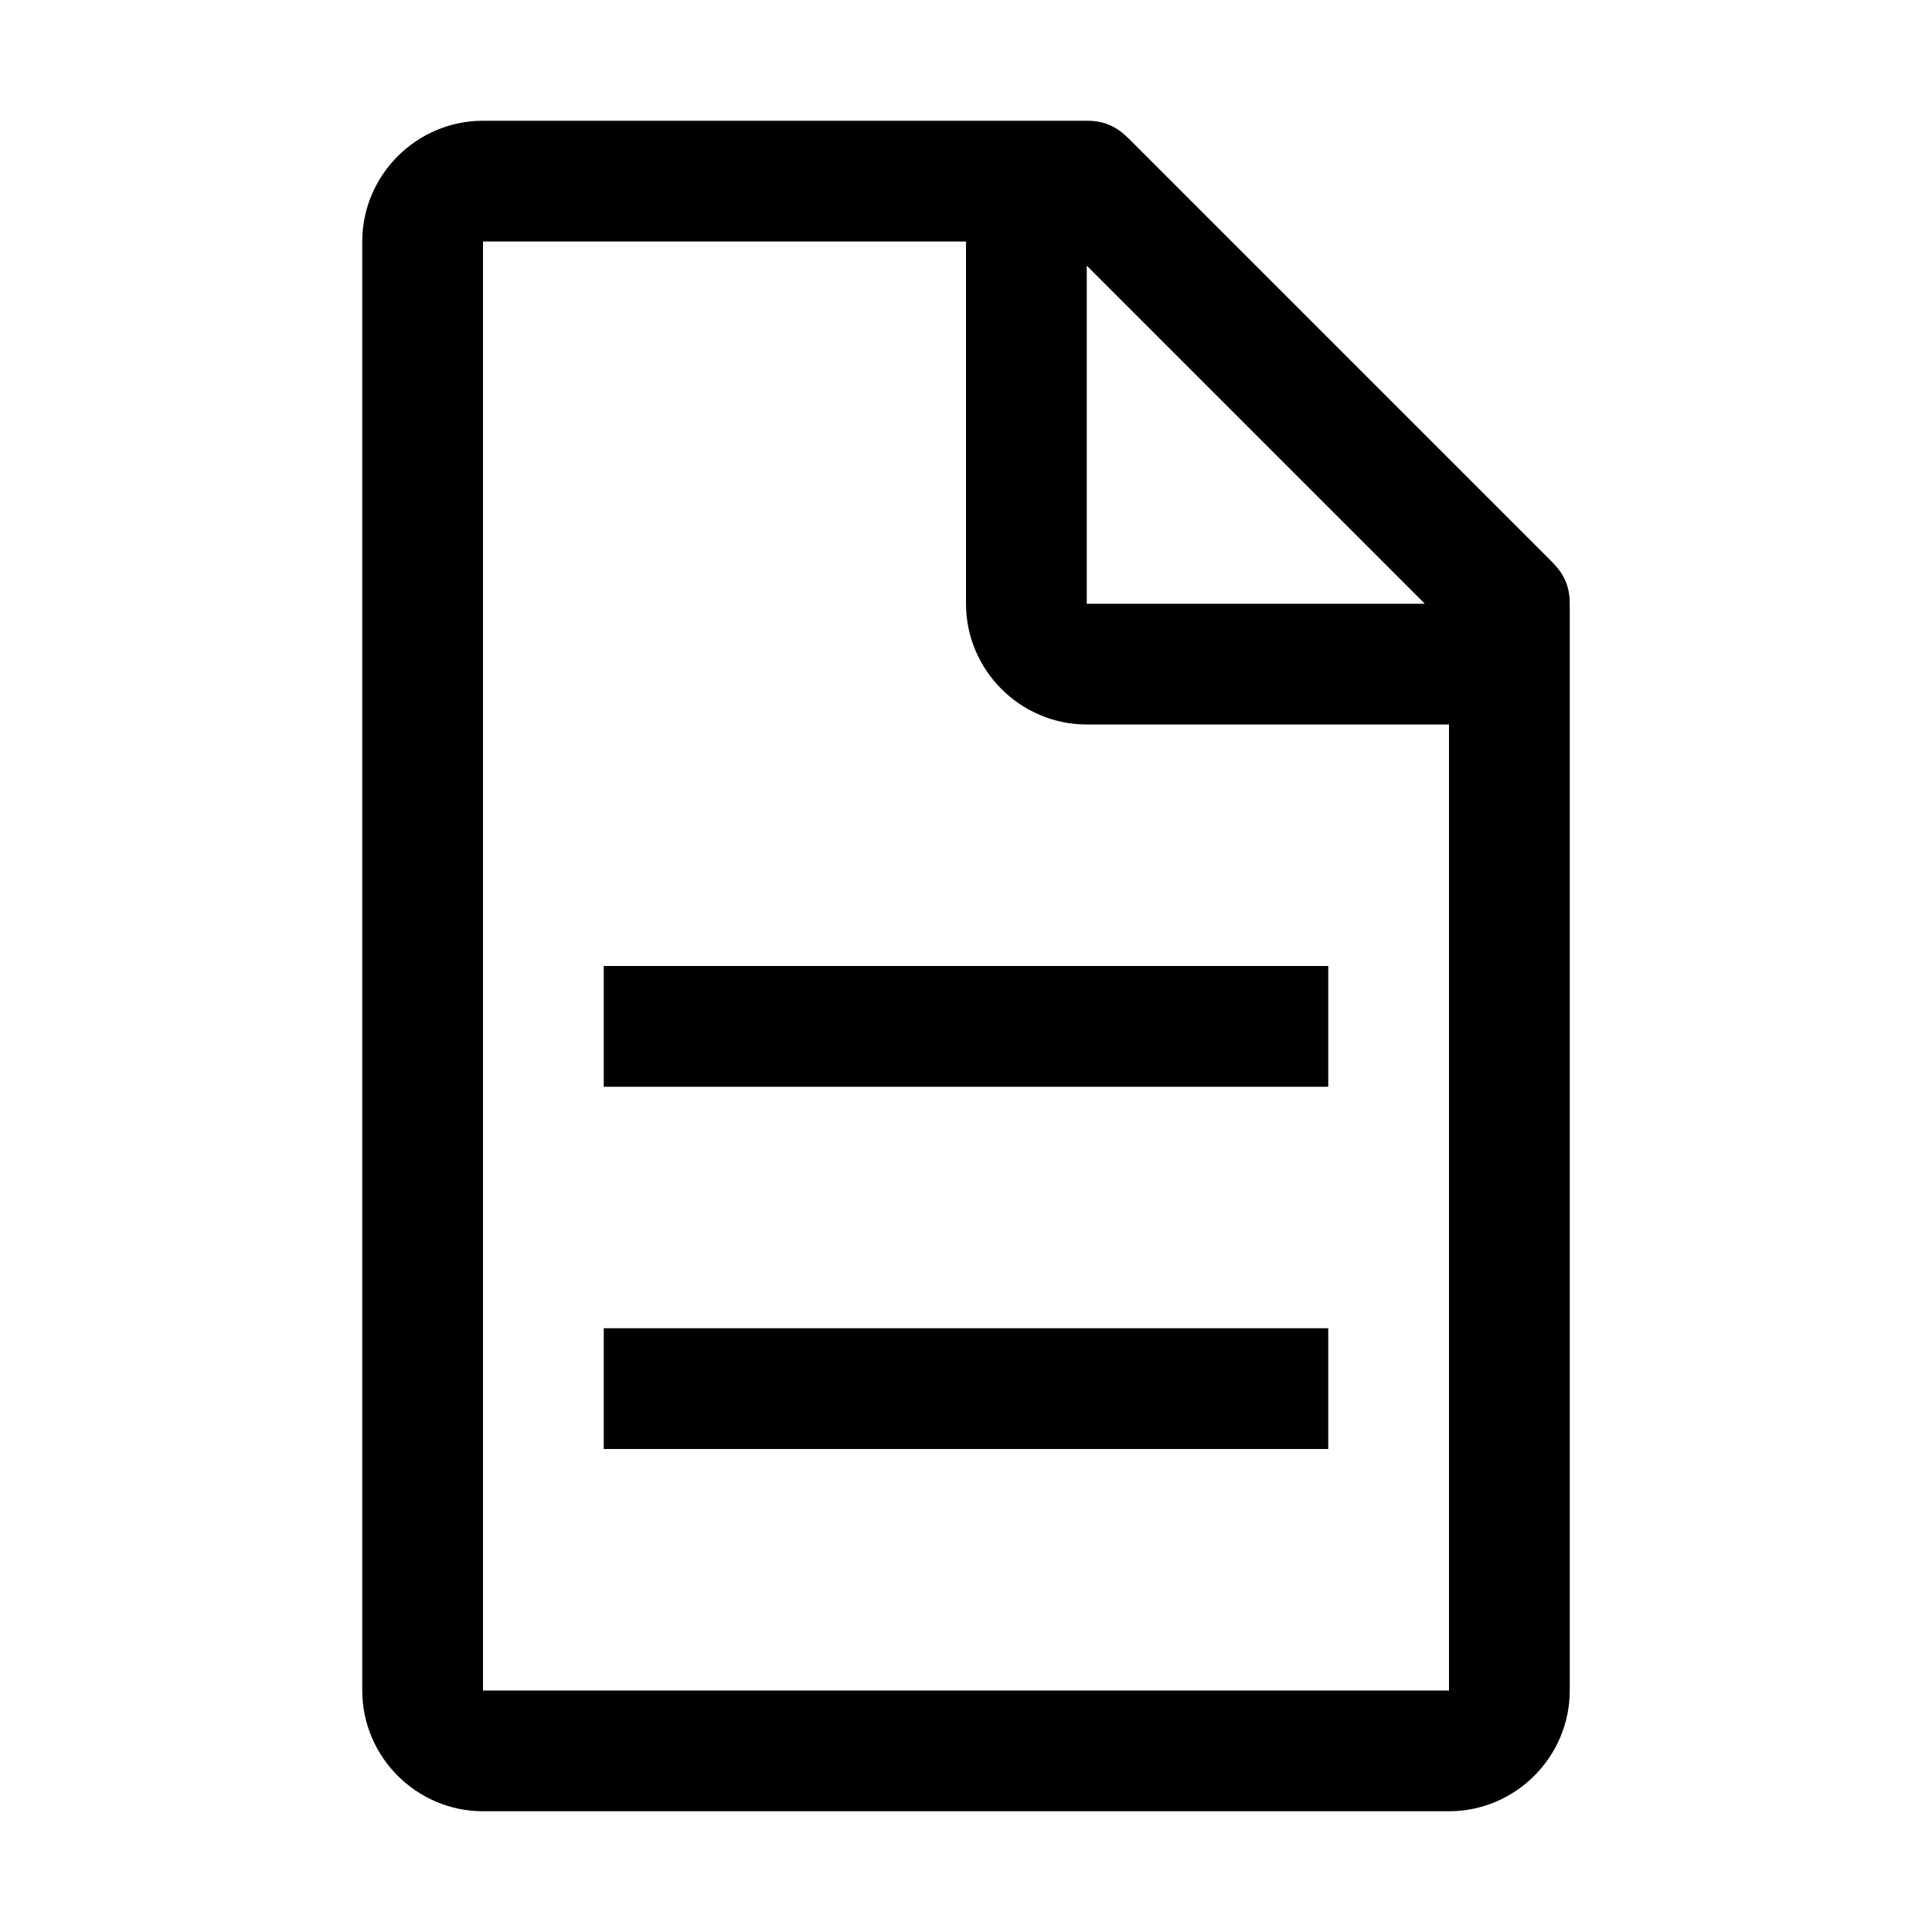
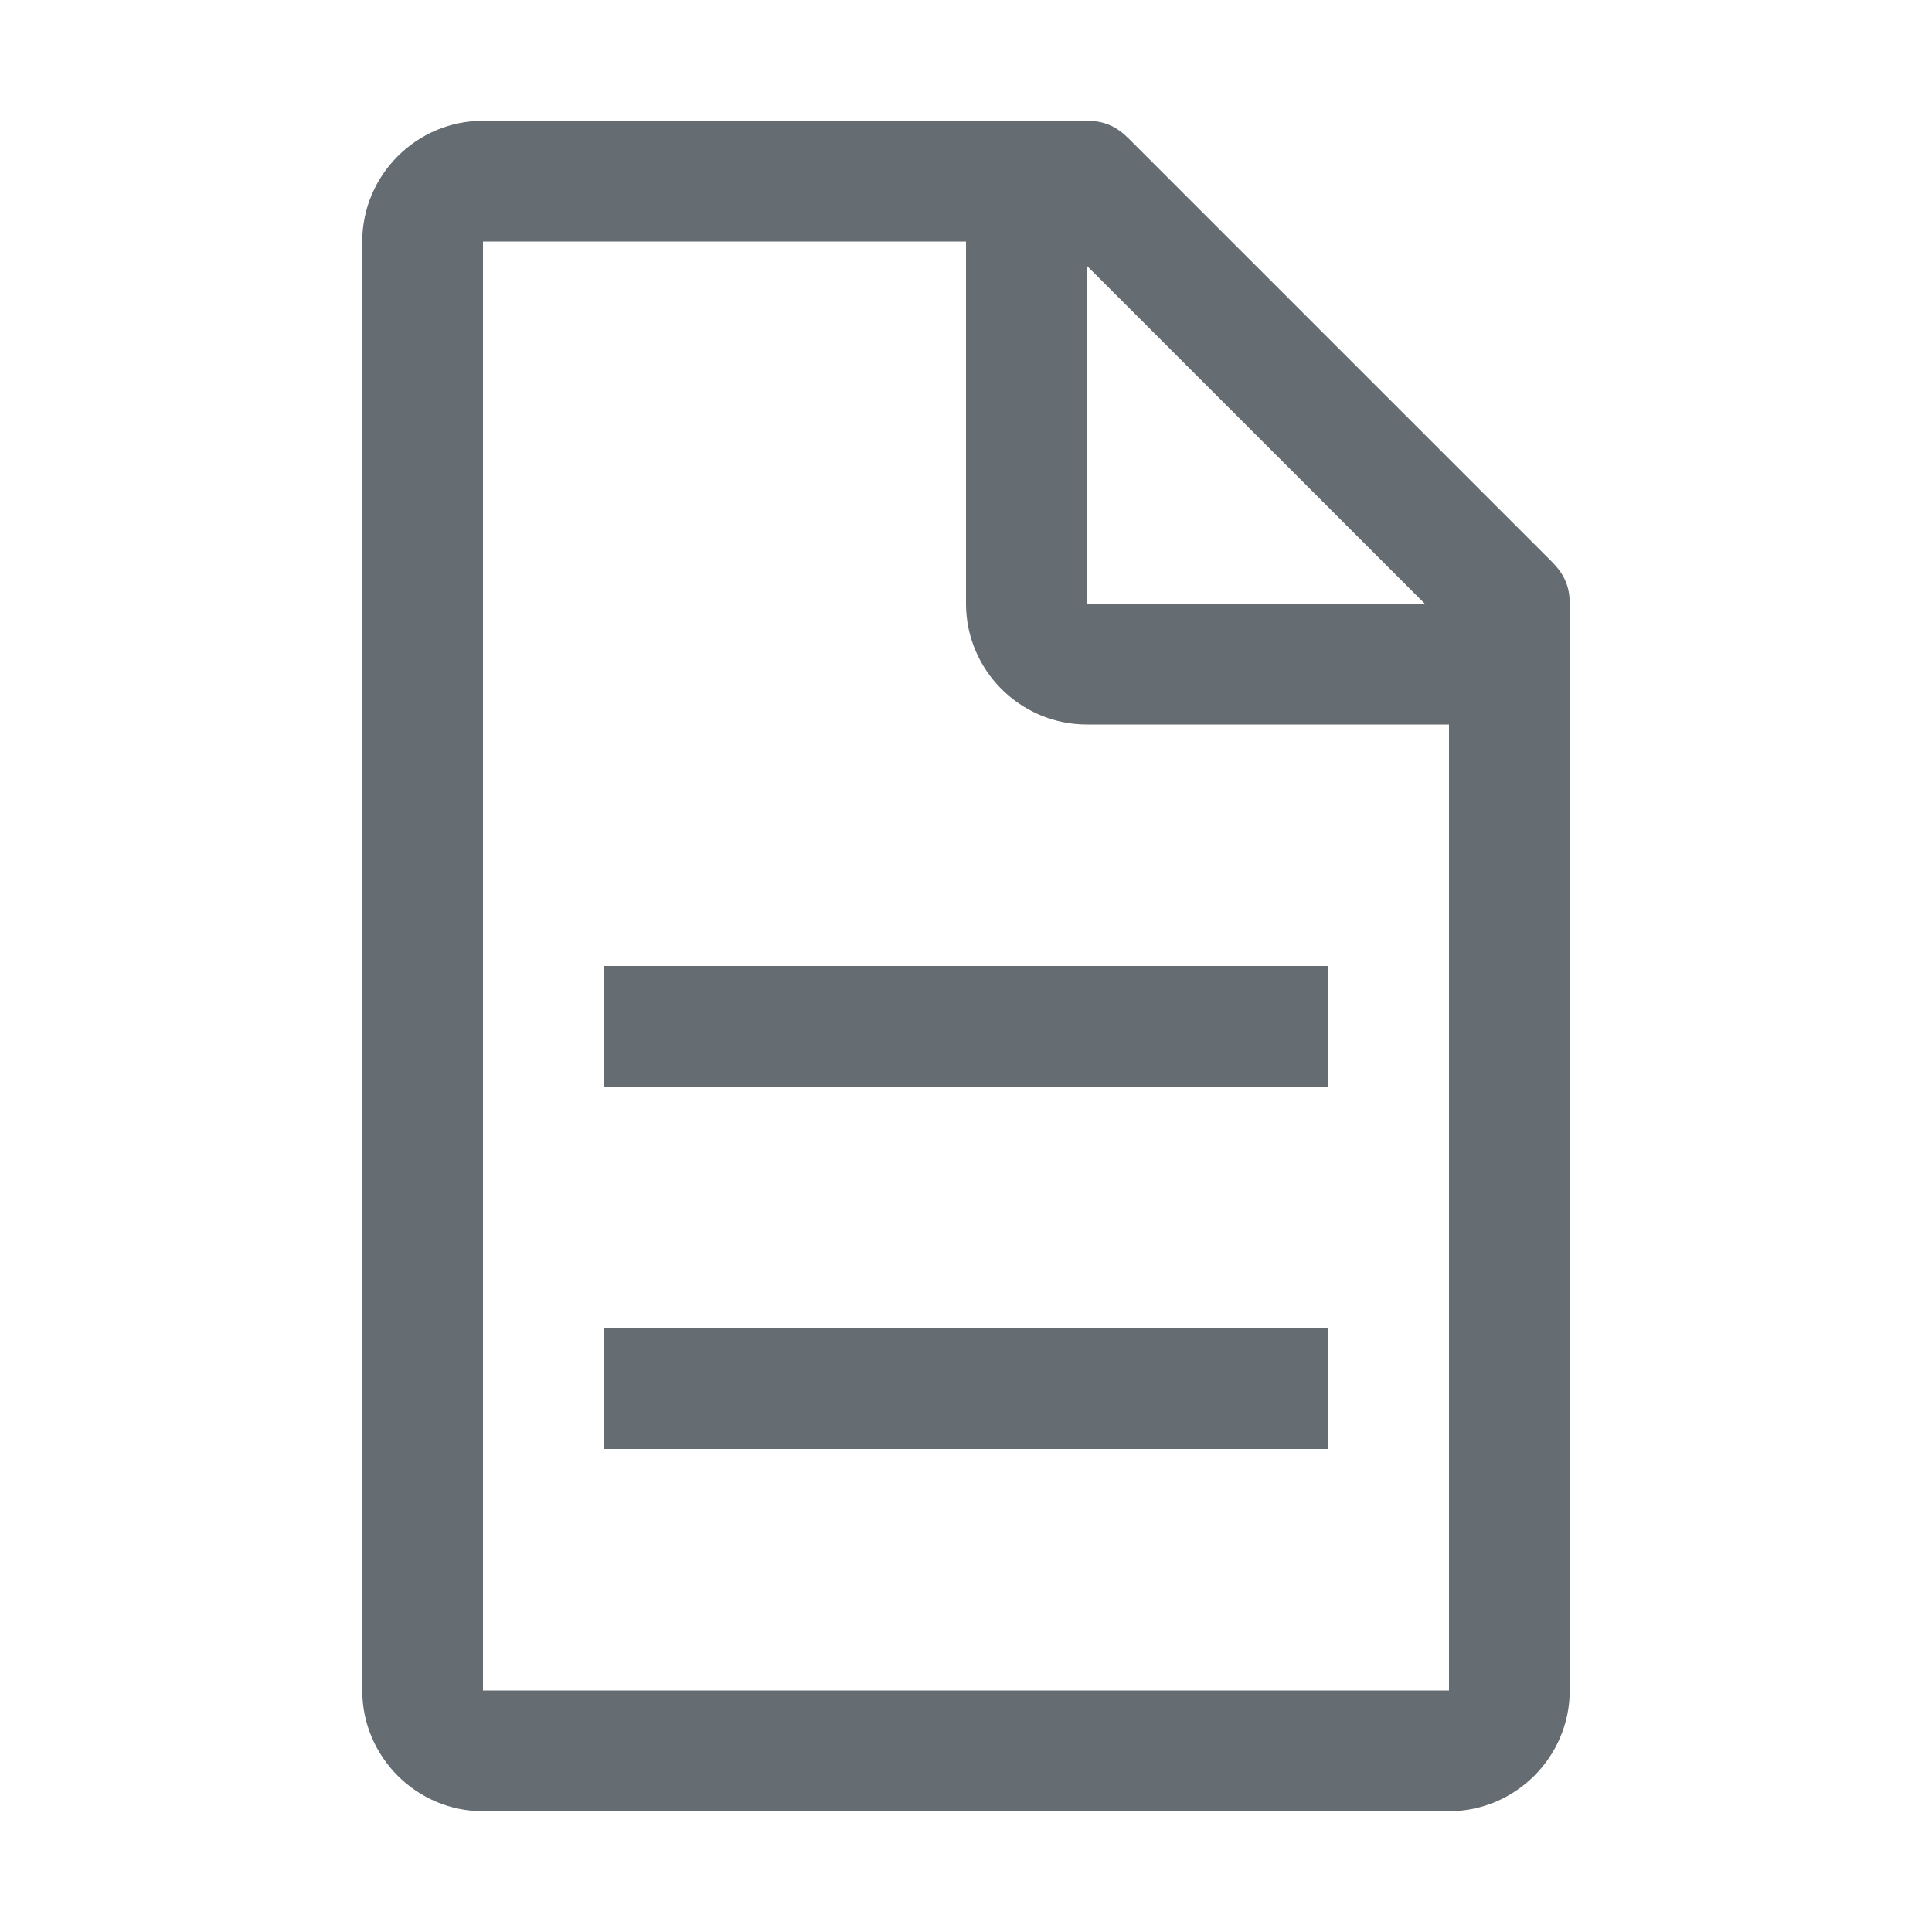
<svg xmlns="http://www.w3.org/2000/svg" width="32" height="32" viewBox="0 0 32 32" fill="none">
-   <path fill-rule="evenodd" clip-rule="evenodd" d="M25.7 9.3L18.7 2.3C18.5 2.1 18.3 2 18 2H8C6.9 2 6 2.9 6 4V28C6 29.1 6.9 30 8 30H24C25.1 30 26 29.1 26 28V10C26 9.7 25.9 9.5 25.7 9.3ZM18 4.4L23.6 10H18V4.4ZM8 28V4H16V10C16 11.1 16.9 12 18 12H24V28H8ZM10 22V24H22V22H10ZM10 18V16H22V18H10Z" fill="black" />
+   <path fill-rule="evenodd" clip-rule="evenodd" d="M25.7 9.3L18.7 2.3C18.5 2.1 18.3 2 18 2H8C6.9 2 6 2.9 6 4V28C6 29.1 6.9 30 8 30H24C25.1 30 26 29.1 26 28V10C26 9.7 25.9 9.5 25.7 9.3ZM18 4.4L23.6 10H18V4.4ZM8 28V4H16V10C16 11.1 16.9 12 18 12H24V28H8ZM10 22V24H22V22H10ZM10 18V16H22V18H10Z" fill="#656C72" />
</svg>
